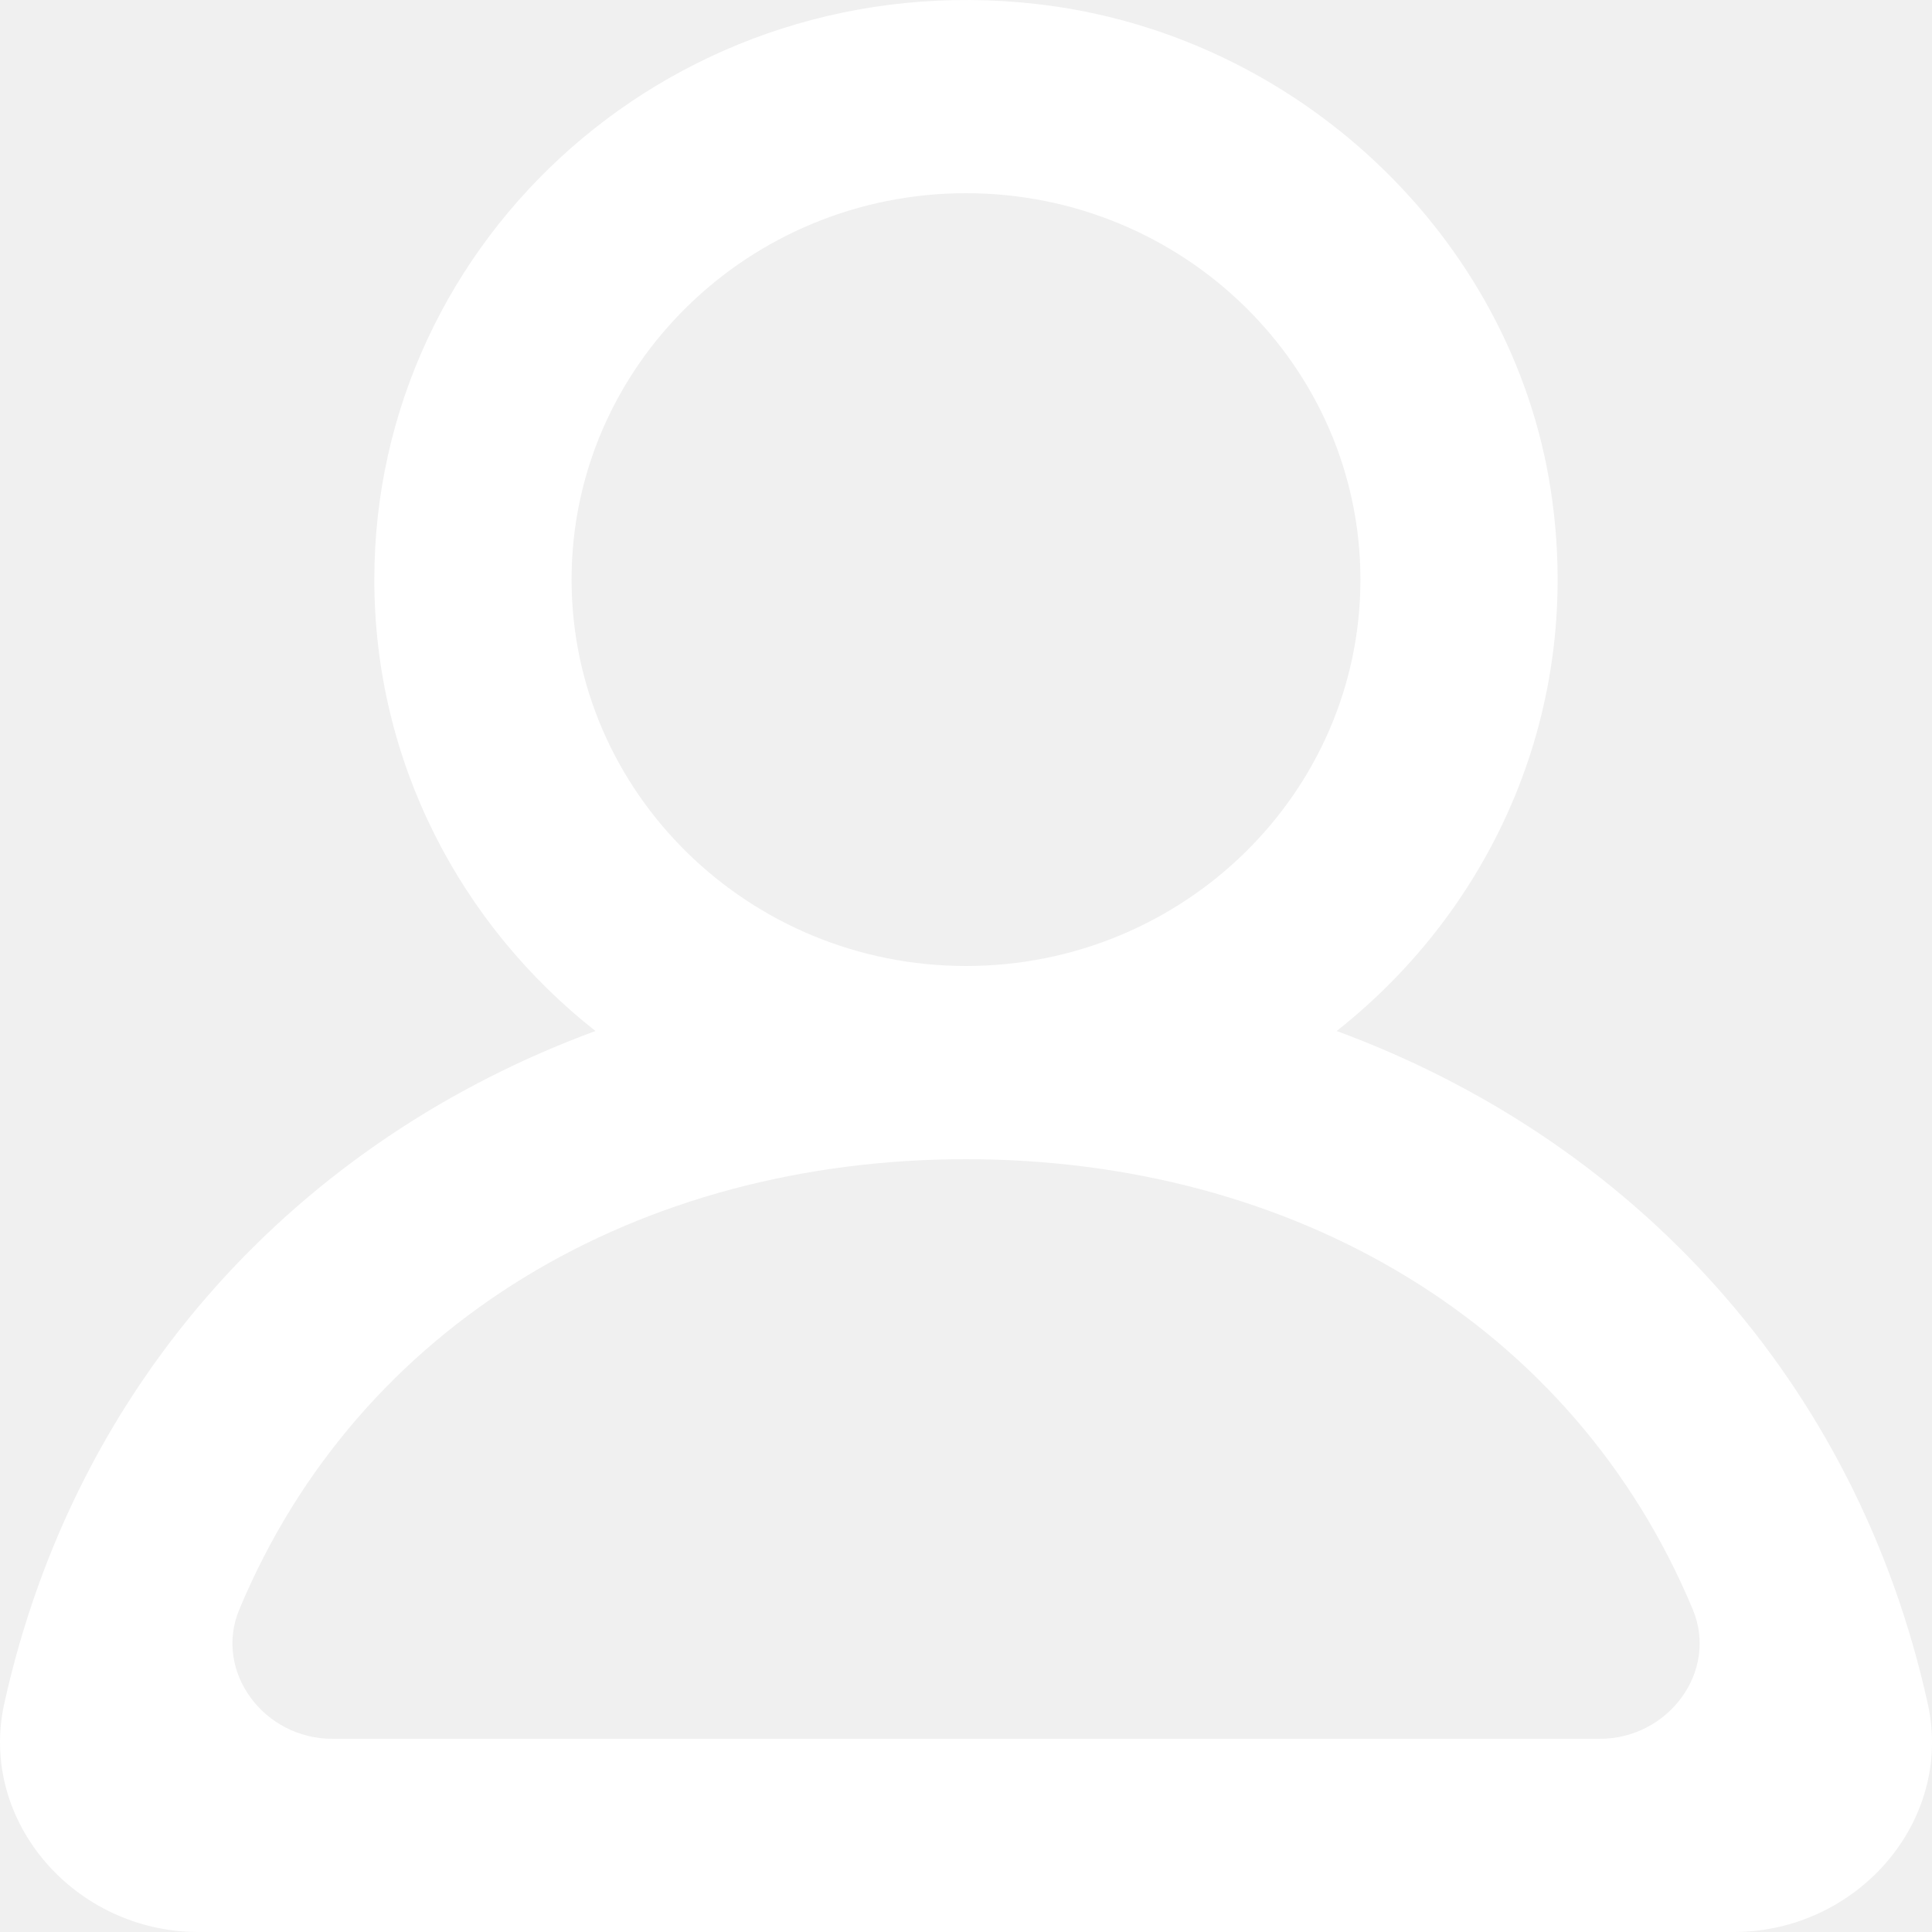
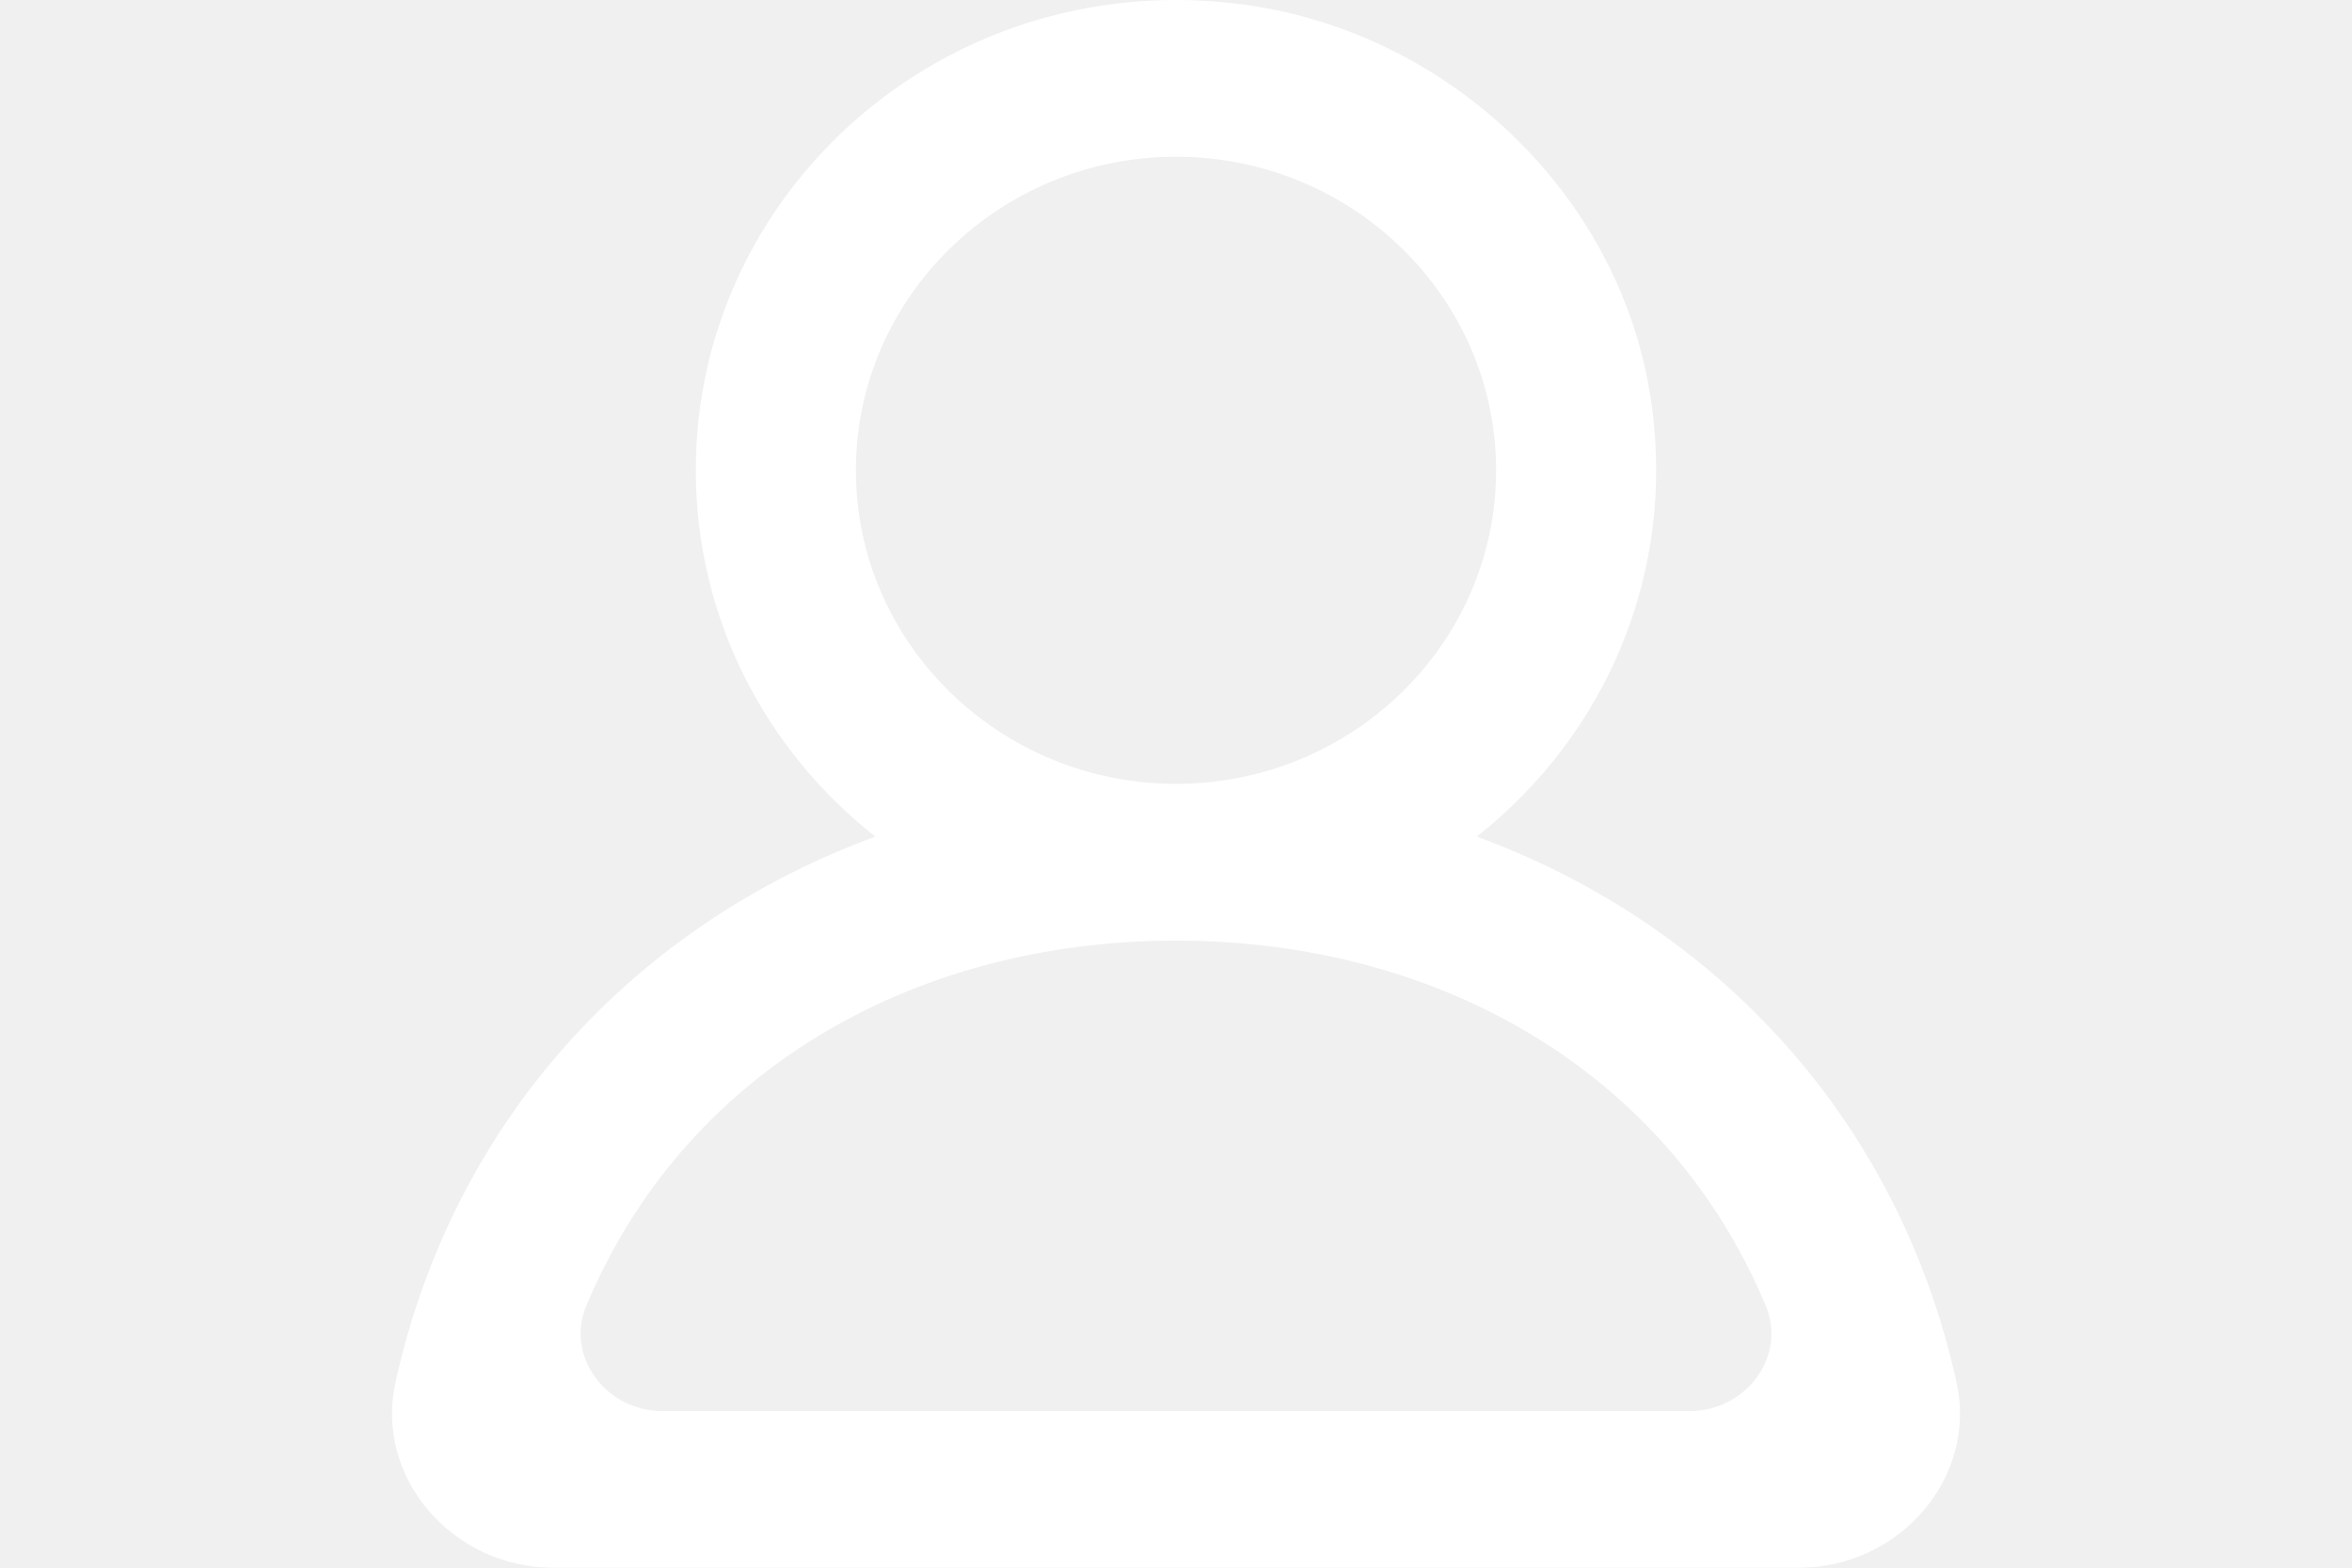
- <svg xmlns="http://www.w3.org/2000/svg" width="800px" height="800px" viewBox="0 0 20 20" version="1.1">
+ <svg xmlns="http://www.w3.org/2000/svg" width="75px" height="50px" viewBox="0 0 20 20" version="1.1">
  <defs>

</defs>
  <g id="Page-1" stroke="none" stroke-width="1" fill="none" fill-rule="evenodd">
    <g id="Dribbble-Light-Preview" transform="translate(-140, -2159)" fill="#FFFFFF">
      <g id="icons" transform="translate(56, 160)">
        <path d="M100.563,2017 L87.438,2017 C86.732,2017 86.21,2016.303 86.477,2015.662 C87.713,2012.698 90.617,2011 94,2011 C97.384,2011 100.288,2012.698 101.524,2015.662 C101.791,2016.303 101.269,2017 100.563,2017 M89.917,2005 C89.917,2002.794 91.749,2001 94,2001 C96.252,2001 98.083,2002.794 98.083,2005 C98.083,2007.206 96.252,2009 94,2009 C91.749,2009 89.917,2007.206 89.917,2005 M103.956,2016.636 C103.214,2013.277 100.892,2010.798 97.837,2009.673 C99.456,2008.396 100.4,2006.331 100.053,2004.07 C99.651,2001.447 97.424,1999.348 94.735,1999.042 C91.023,1998.619 87.875,2001.449 87.875,2005 C87.875,2006.89 88.769,2008.574 90.164,2009.673 C87.107,2010.798 84.787,2013.277 84.044,2016.636 C83.775,2017.857 84.779,2019 86.054,2019 L101.946,2019 C103.222,2019 104.226,2017.857 103.956,2016.636" id="profile_round-[#1342]">

</path>
      </g>
    </g>
  </g>
</svg>
